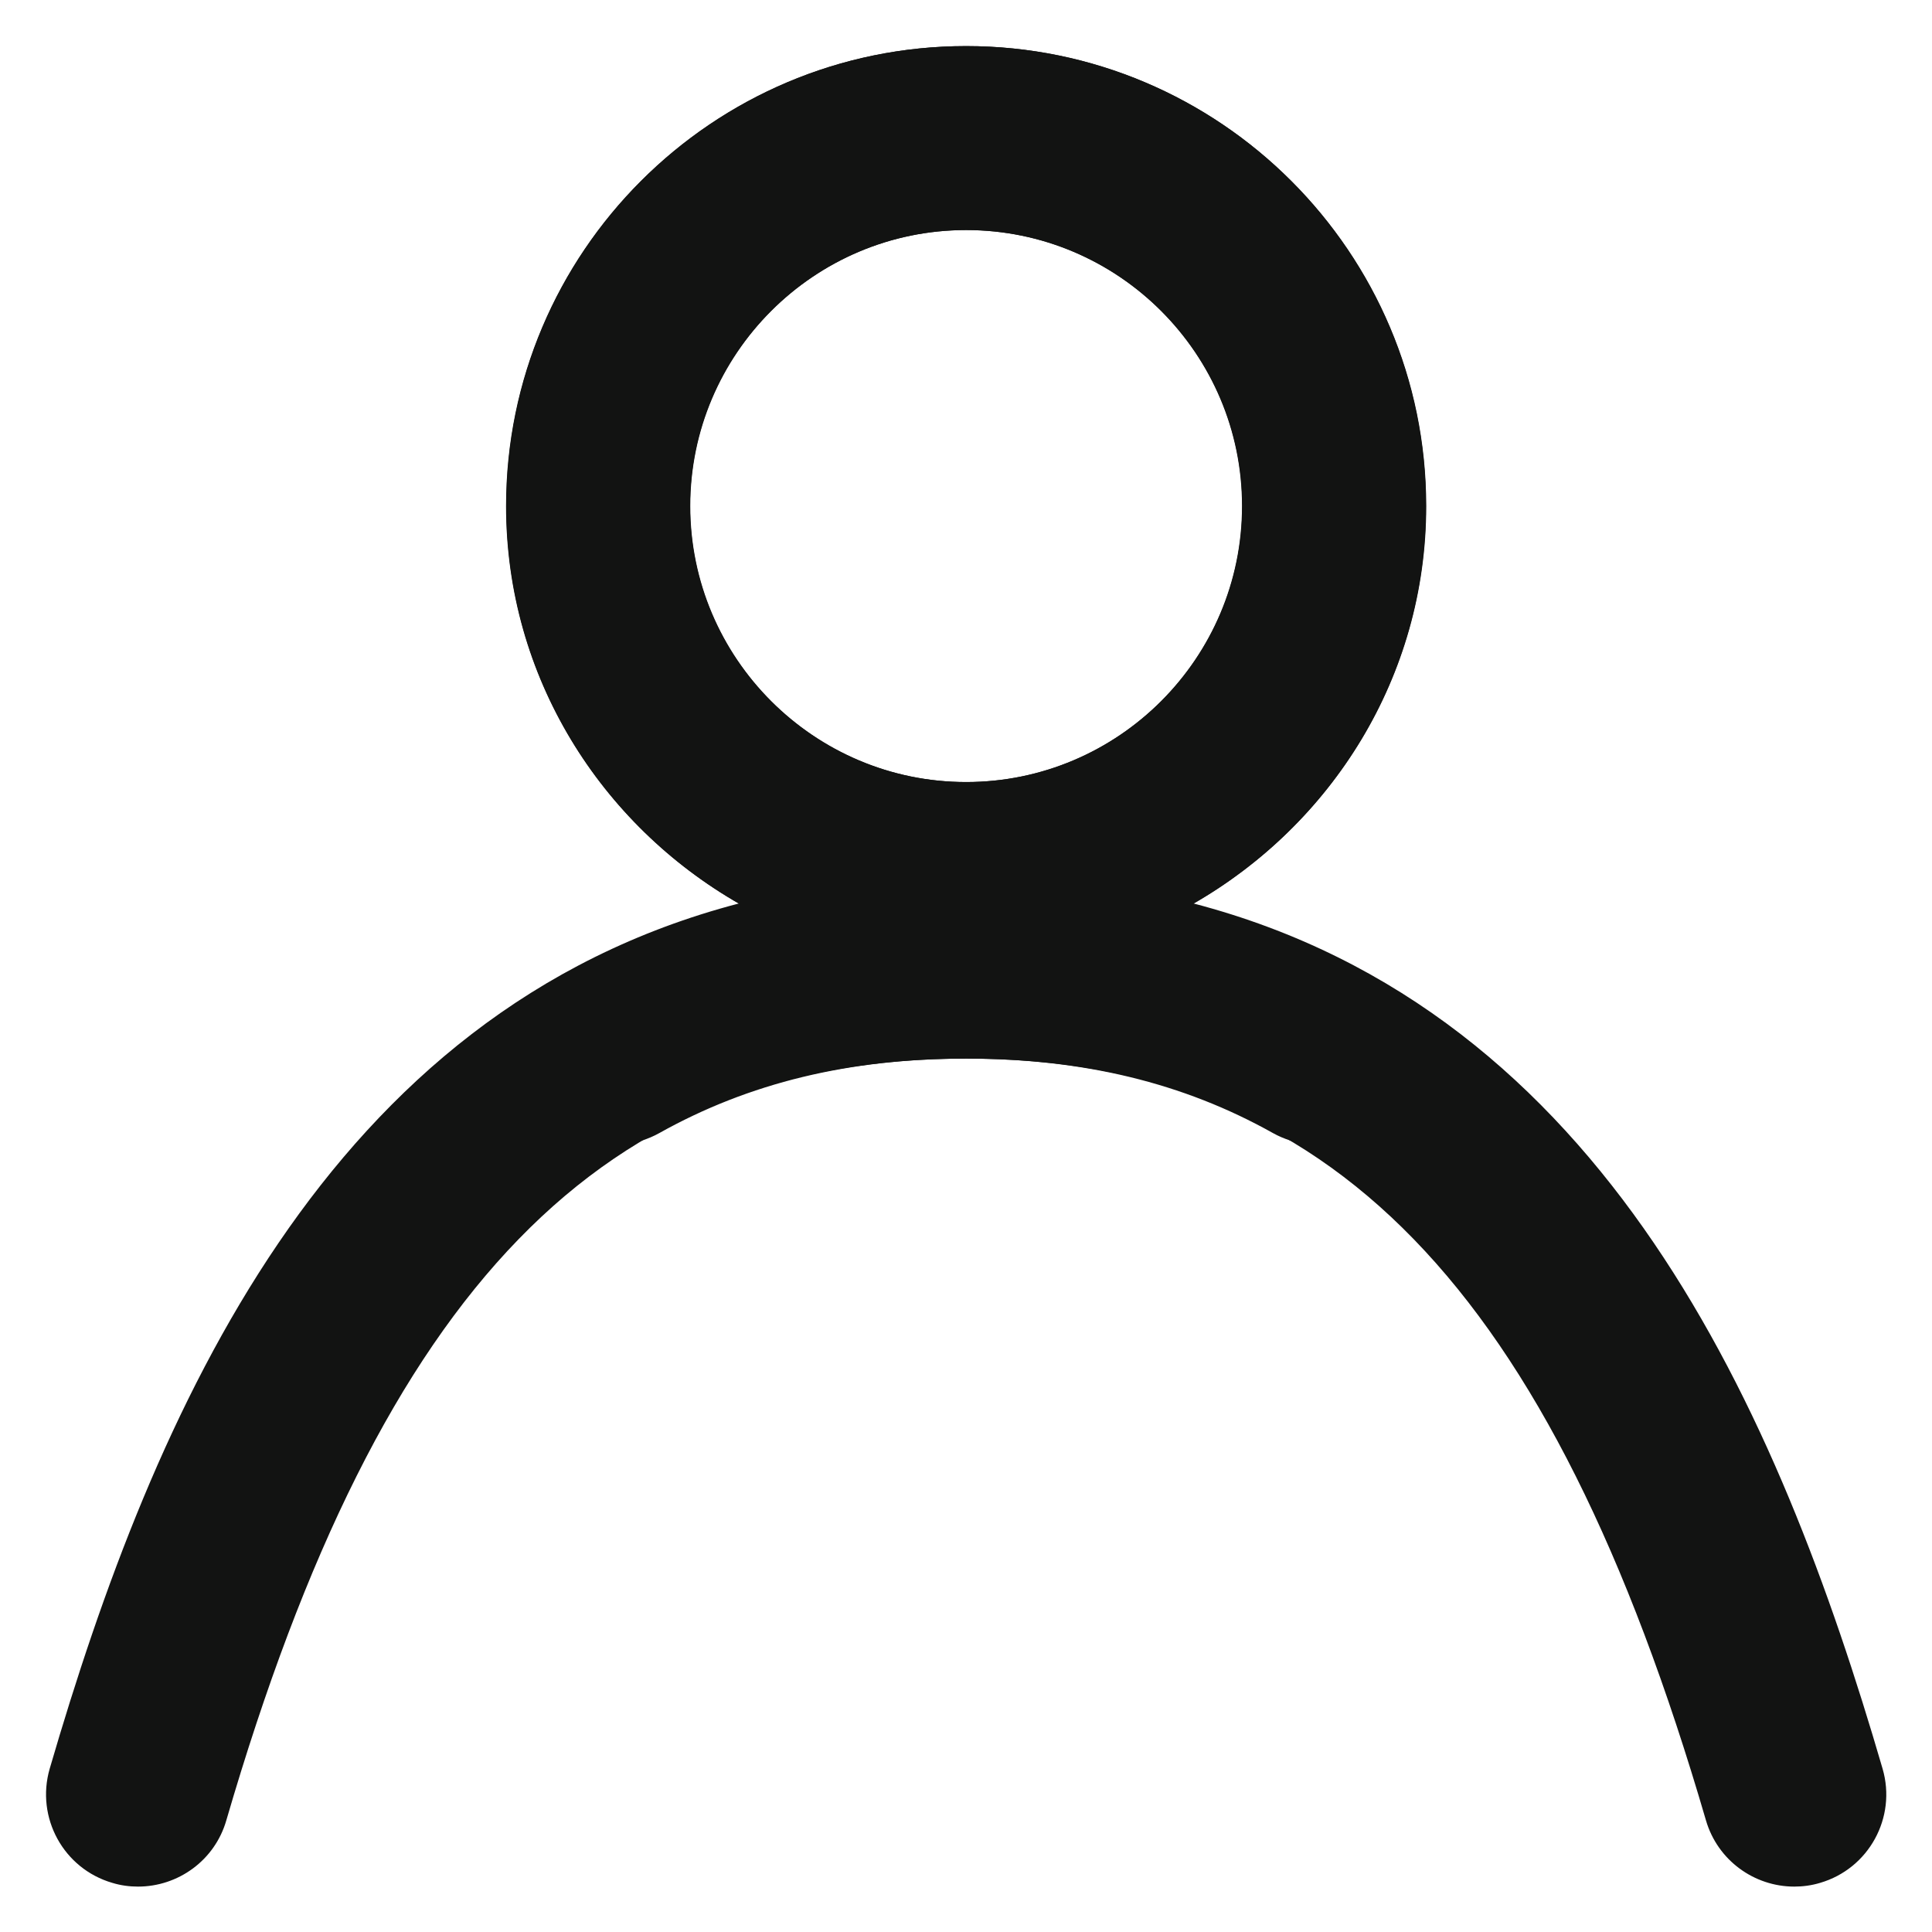
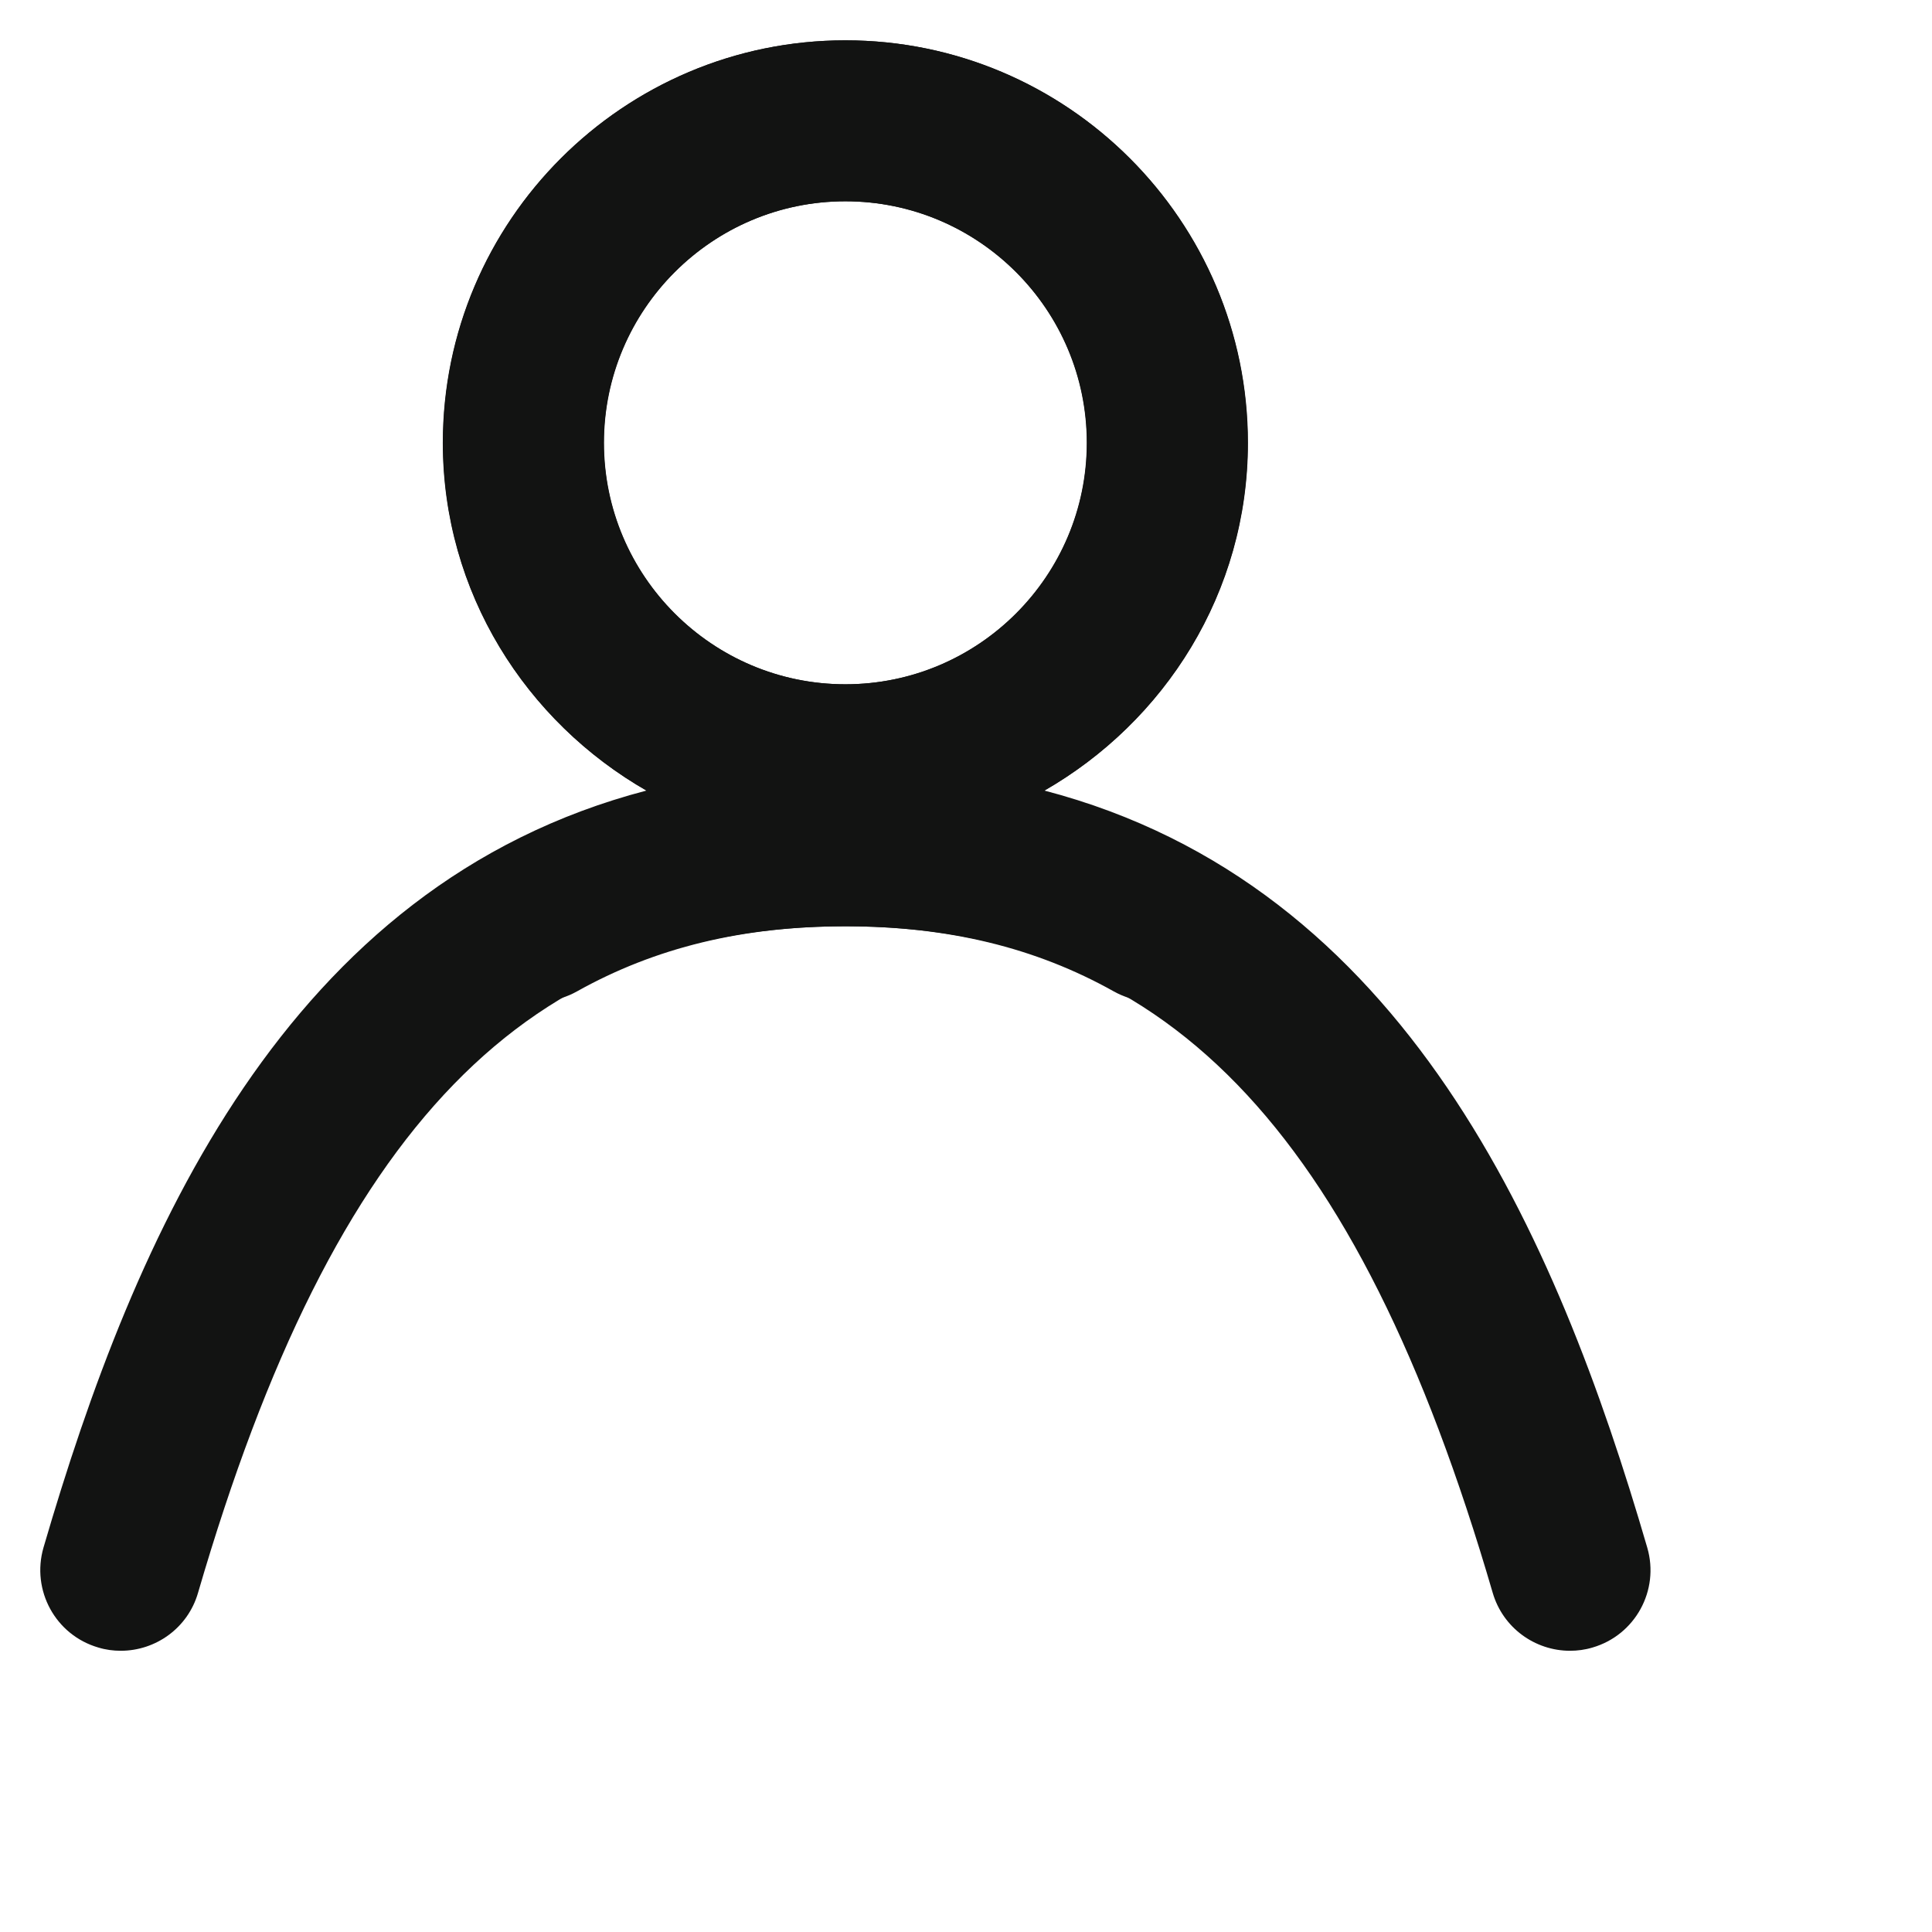
- <svg xmlns="http://www.w3.org/2000/svg" width="14" height="14" viewBox="0 0 14 14" fill="none">
+ <svg xmlns="http://www.w3.org/2000/svg" width="16" height="16" viewBox="0 0 16 16" fill="none">
  <path fill-rule="evenodd" clip-rule="evenodd" d="M7.002 1.667C8.105 1.667 9.002 2.564 9.002 3.667C9.002 4.77 8.105 5.667 7.002 5.667C5.9 5.667 5.002 4.77 5.002 3.667C5.002 2.564 5.9 1.667 7.002 1.667ZM9.876 7.047C9.49 6.831 9.075 6.67 8.64 6.553C9.647 5.979 10.335 4.907 10.335 3.667C10.335 1.829 8.84 0.334 7.002 0.334C5.164 0.334 3.669 1.829 3.669 3.667C3.669 4.903 4.352 5.971 5.354 6.547C2.365 7.328 1.114 10.233 0.36 12.817C0.258 13.171 0.46 13.541 0.814 13.644C0.876 13.663 0.939 13.671 1 13.671C1.29 13.671 1.556 13.482 1.64 13.191C2.768 9.322 4.372 7.671 7 7.671C7.848 7.671 8.576 7.847 9.225 8.211C9.546 8.389 9.952 8.275 10.132 7.954C10.312 7.633 10.197 7.226 9.876 7.047Z" fill="#121312" />
  <path fill-rule="evenodd" clip-rule="evenodd" d="M7 1.667C5.897 1.667 5 2.564 5 3.667C5 4.77 5.897 5.667 7 5.667C8.103 5.667 9 4.77 9 3.667C9 2.564 8.103 1.667 7 1.667ZM4.126 7.047C4.513 6.831 4.927 6.67 5.363 6.553C4.355 5.979 3.667 4.907 3.667 3.667C3.667 1.829 5.162 0.334 7 0.334C8.838 0.334 10.333 1.829 10.333 3.667C10.333 4.903 9.65 5.971 8.649 6.547C11.637 7.328 12.889 10.233 13.642 12.817C13.745 13.171 13.542 13.541 13.189 13.644C13.126 13.663 13.063 13.671 13.002 13.671C12.713 13.671 12.447 13.482 12.362 13.191C11.234 9.322 9.631 7.671 7.002 7.671C6.154 7.671 5.427 7.847 4.777 8.211C4.457 8.389 4.05 8.275 3.87 7.954C3.69 7.633 3.805 7.226 4.126 7.047Z" fill="#121312" />
</svg>
